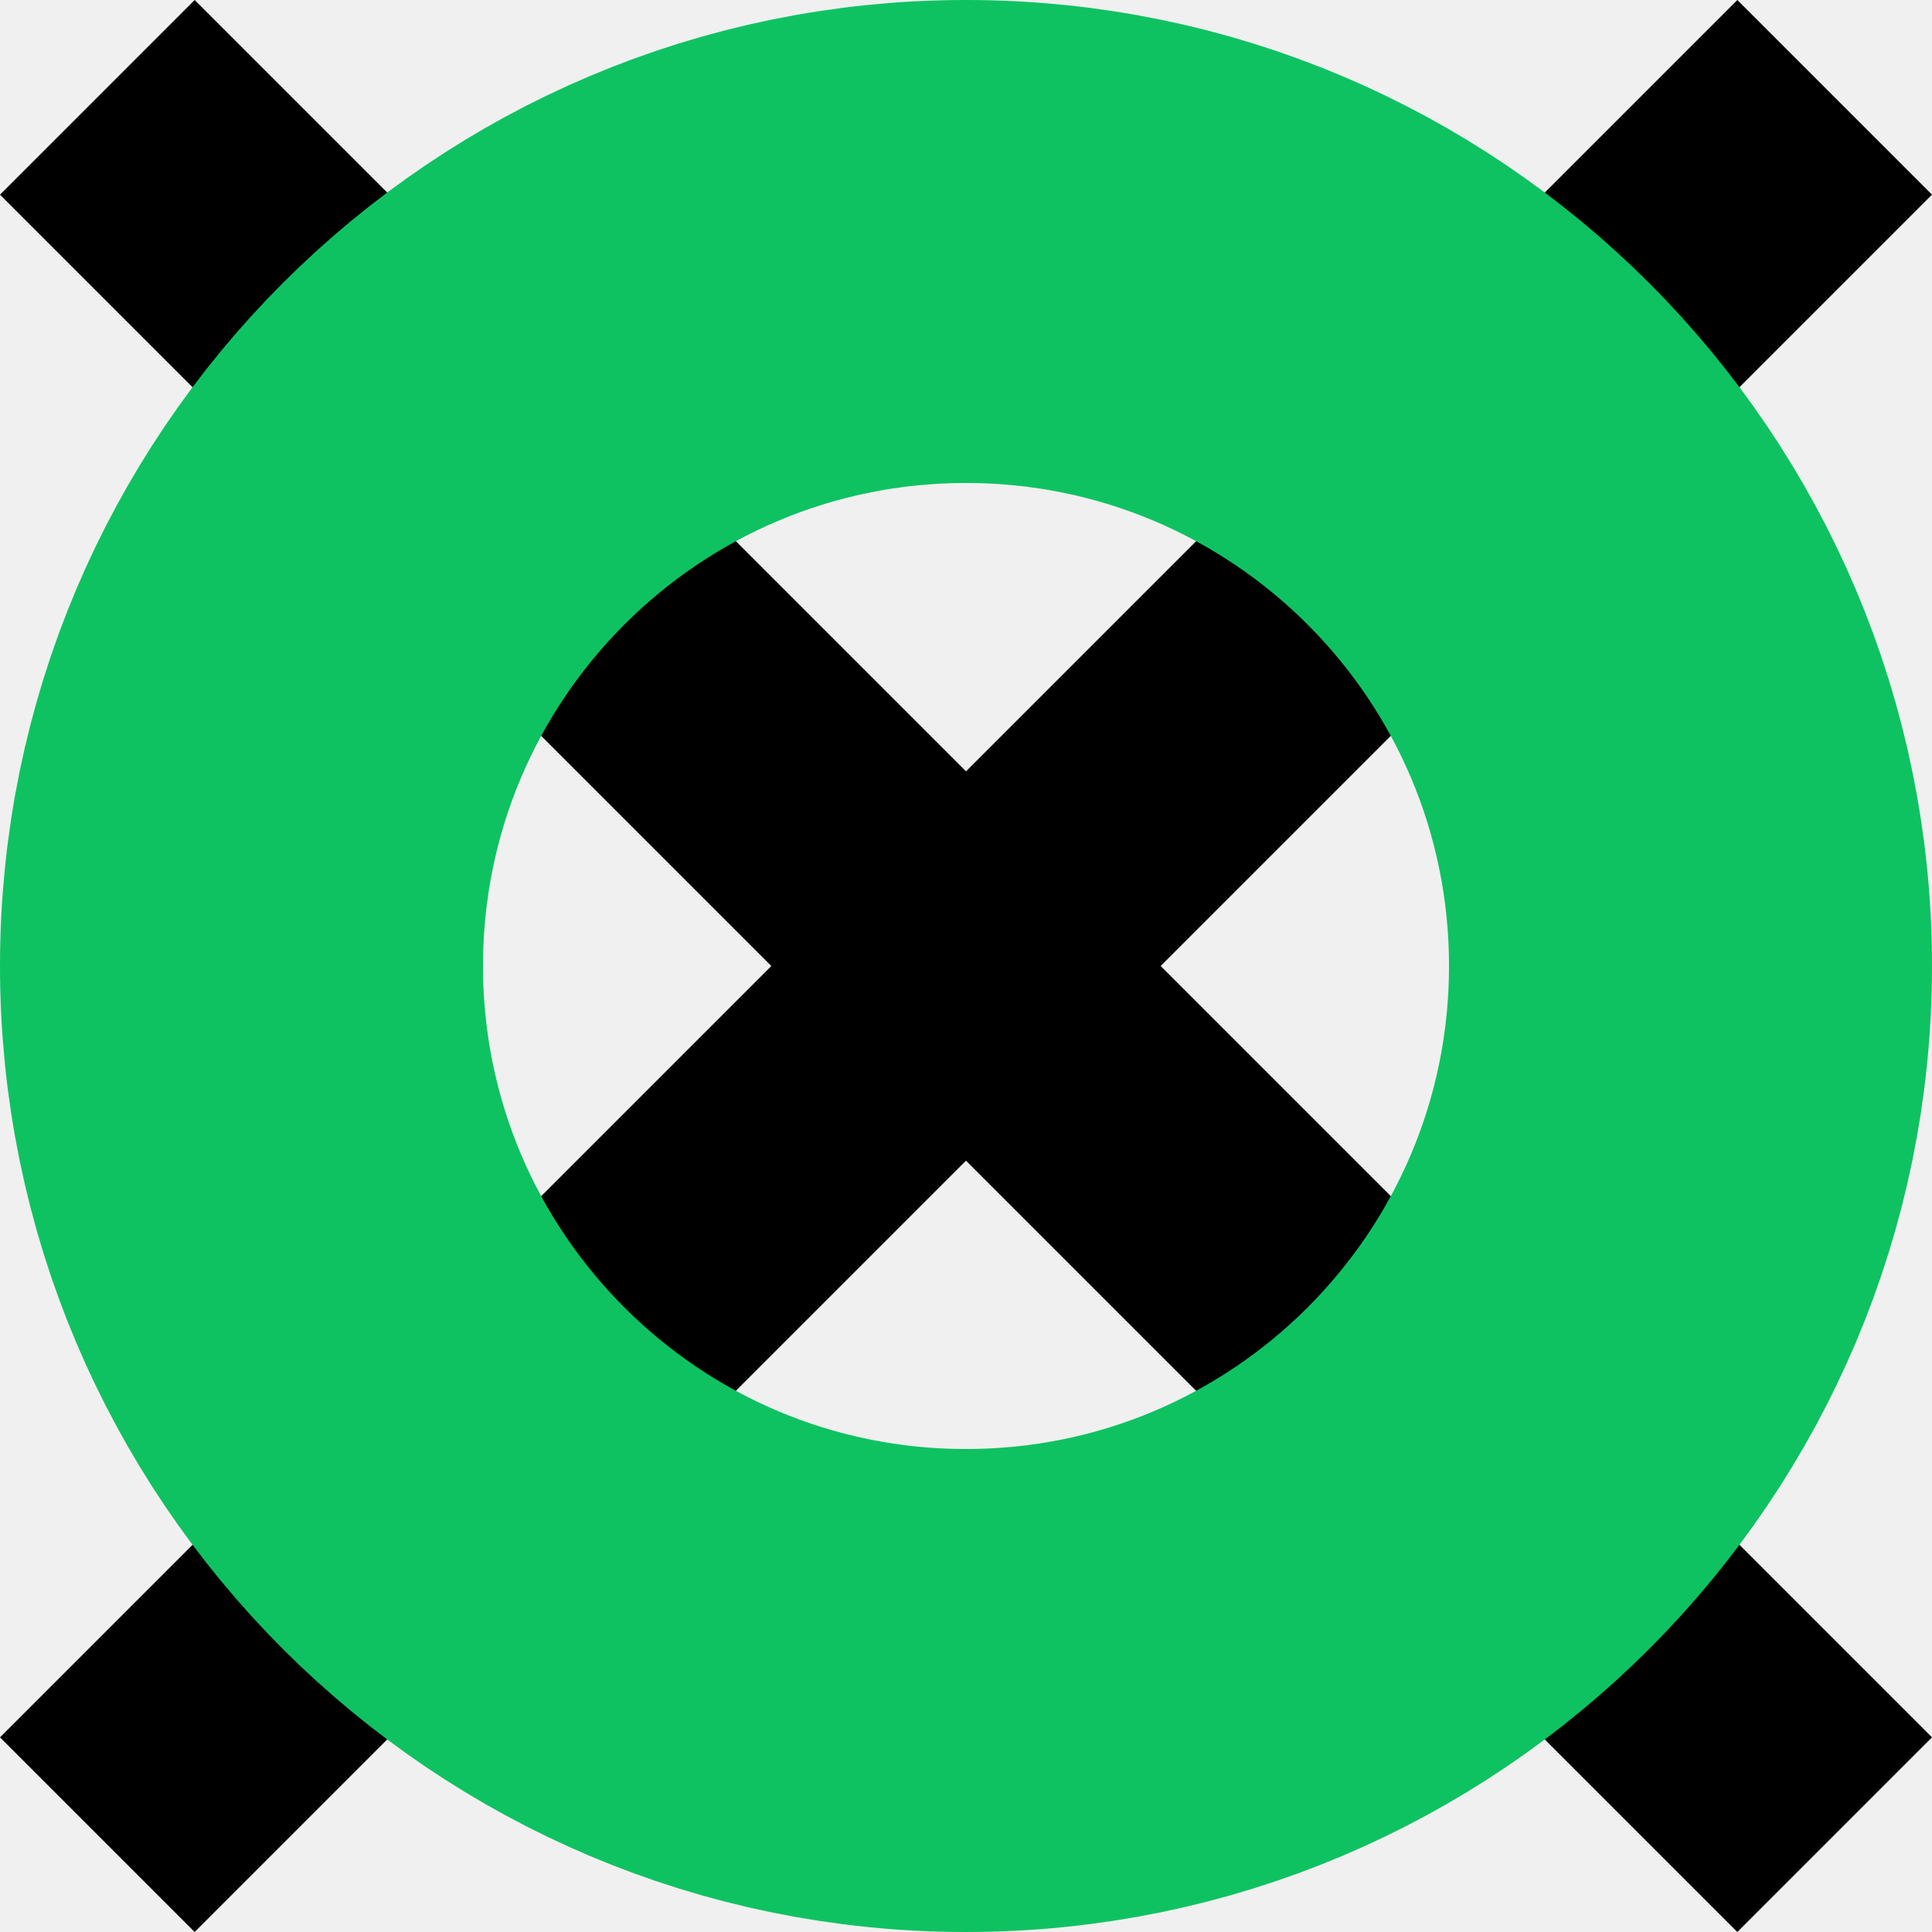
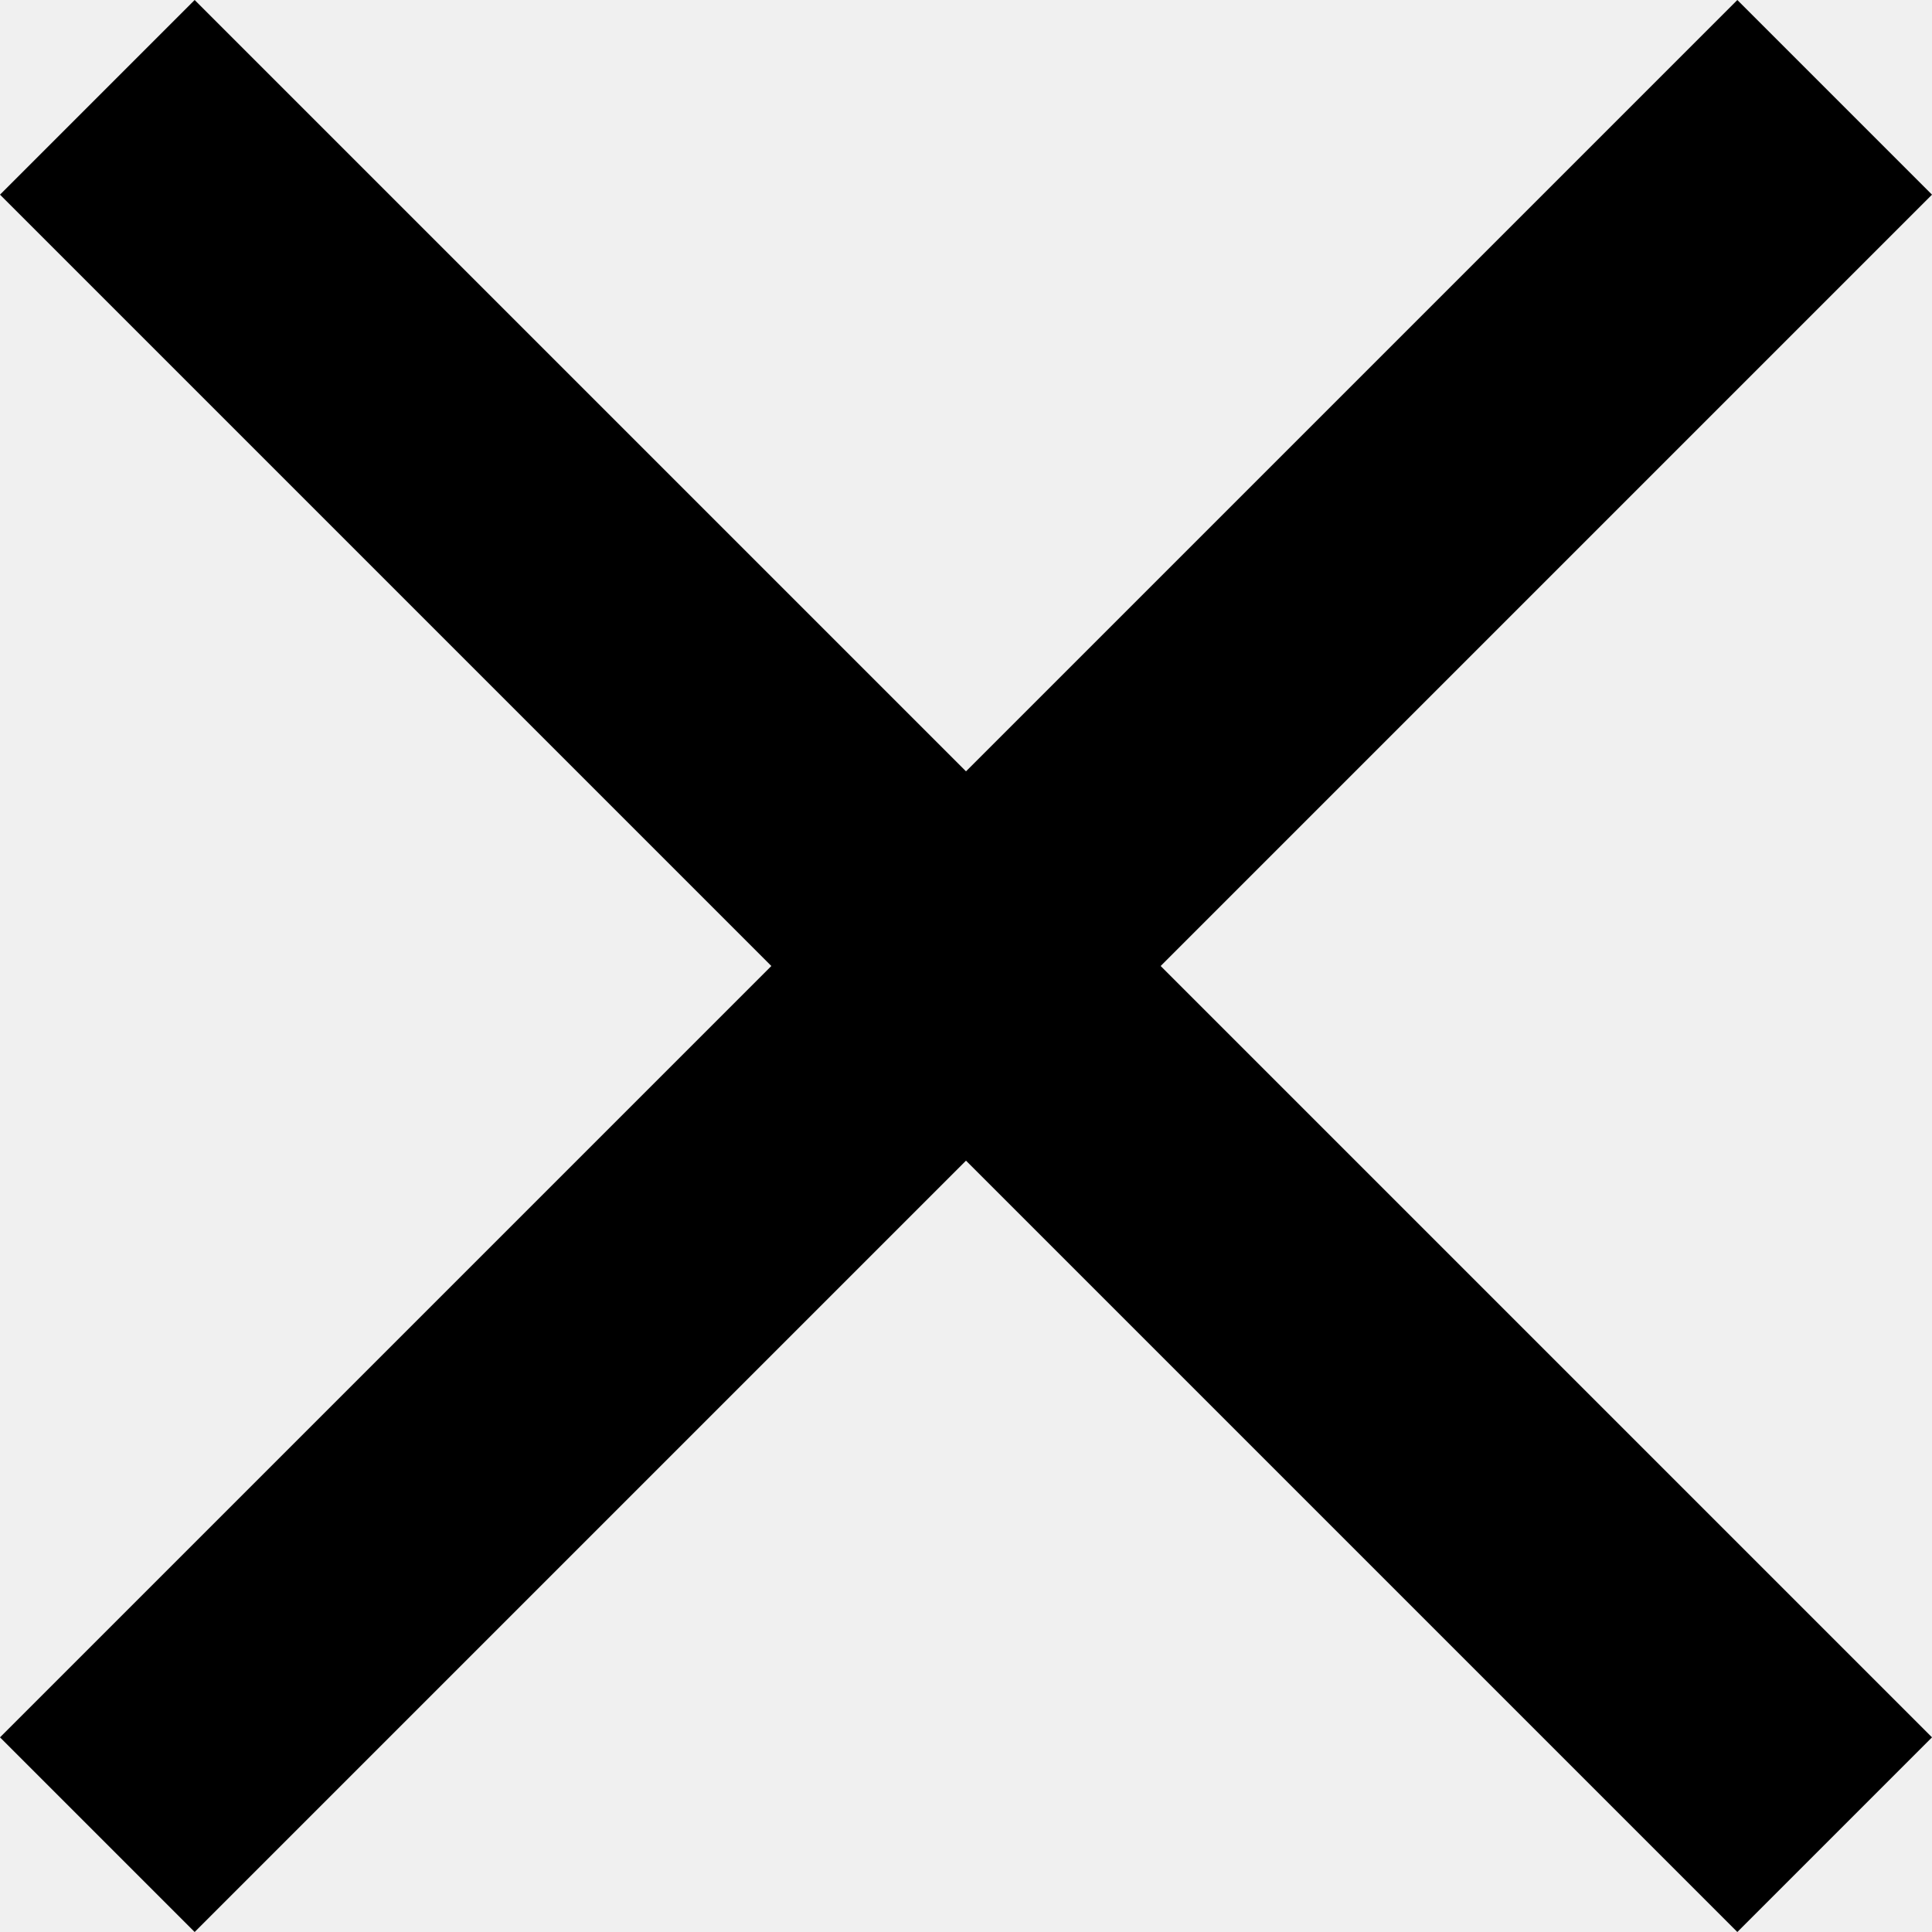
<svg xmlns="http://www.w3.org/2000/svg">
  <symbol id="facebook" viewBox="0 0 32 32">
    <path d="M32 16C32 7.162 24.837 0 16 0C7.162 0 0 7.162 0 16C0 23.988 5.85 30.606 13.5 31.806V20.625H9.438V16H13.5V12.475C13.5 8.466 15.887 6.25 19.544 6.25C21.294 6.25 23.125 6.562 23.125 6.562V10.5H21.106C19.119 10.5 18.5 11.734 18.5 13V16H22.938L22.228 20.625H18.5V31.806C26.15 30.606 32 23.988 32 16Z" />
  </symbol>
  <symbol id="instagram" viewBox="0 0 32 32">
    <path fill-rule="evenodd" clip-rule="evenodd" d="M16 0C7.163 0 0 7.163 0 16C0 24.837 7.163 32 16 32C24.837 32 32 24.837 32 16C32 7.163 24.837 0 16 0ZM12.482 7.518C13.392 7.477 13.683 7.467 16.001 7.467H15.998C18.316 7.467 18.606 7.477 19.516 7.518C20.425 7.56 21.045 7.704 21.589 7.915C22.151 8.132 22.626 8.424 23.1 8.899C23.575 9.373 23.867 9.849 24.085 10.41C24.295 10.953 24.439 11.573 24.482 12.482C24.523 13.392 24.533 13.683 24.533 16C24.533 18.318 24.523 18.608 24.482 19.518C24.439 20.426 24.295 21.046 24.085 21.589C23.867 22.15 23.575 22.626 23.1 23.101C22.626 23.575 22.151 23.868 21.59 24.085C21.047 24.297 20.426 24.44 19.518 24.482C18.607 24.523 18.317 24.534 16 24.534C13.682 24.534 13.392 24.523 12.482 24.482C11.573 24.44 10.953 24.297 10.41 24.085C9.849 23.868 9.373 23.575 8.899 23.101C8.424 22.626 8.133 22.15 7.915 21.589C7.704 21.046 7.56 20.426 7.518 19.518C7.477 18.608 7.467 18.318 7.467 16C7.467 13.683 7.477 13.392 7.518 12.481C7.559 11.573 7.703 10.953 7.914 10.41C8.133 9.849 8.425 9.373 8.899 8.899C9.374 8.424 9.85 8.133 10.411 7.915C10.954 7.704 11.574 7.56 12.482 7.518Z" />
    <path fill-rule="evenodd" clip-rule="evenodd" d="M15.235 9.004C15.384 9.004 15.544 9.004 15.716 9.004L16.001 9.004C18.279 9.004 18.549 9.013 19.449 9.054C20.281 9.092 20.733 9.231 21.033 9.347C21.432 9.502 21.715 9.687 22.014 9.986C22.313 10.284 22.498 10.569 22.653 10.967C22.769 11.267 22.909 11.719 22.947 12.551C22.987 13.45 22.996 13.721 22.996 15.998C22.996 18.276 22.987 18.546 22.947 19.445C22.908 20.277 22.769 20.729 22.653 21.029C22.498 21.427 22.313 21.711 22.014 22.01C21.715 22.308 21.432 22.493 21.033 22.648C20.733 22.765 20.281 22.904 19.449 22.942C18.549 22.983 18.279 22.992 16.001 22.992C13.722 22.992 13.452 22.983 12.553 22.942C11.721 22.903 11.269 22.764 10.968 22.648C10.57 22.493 10.285 22.308 9.987 22.009C9.688 21.711 9.503 21.427 9.348 21.029C9.231 20.728 9.092 20.277 9.054 19.445C9.013 18.545 9.005 18.275 9.005 15.996C9.005 13.717 9.013 13.448 9.054 12.549C9.092 11.717 9.231 11.265 9.348 10.964C9.503 10.566 9.688 10.282 9.987 9.983C10.285 9.684 10.57 9.5 10.968 9.345C11.269 9.227 11.721 9.089 12.553 9.05C13.34 9.015 13.645 9.004 15.235 9.002V9.004ZM20.556 10.421C19.991 10.421 19.532 10.88 19.532 11.445C19.532 12.01 19.991 12.469 20.556 12.469C21.121 12.469 21.58 12.01 21.58 11.445C21.58 10.88 21.121 10.421 20.556 10.421V10.421ZM11.618 16C11.618 13.58 13.581 11.618 16.001 11.618C18.421 11.618 20.382 13.58 20.382 16C20.382 18.42 18.421 20.381 16.001 20.381C13.581 20.381 11.618 18.42 11.618 16Z" />
    <path d="M16.001 13.156C17.572 13.156 18.845 14.429 18.845 16C18.845 17.571 17.572 18.845 16.001 18.845C14.43 18.845 13.156 17.571 13.156 16C13.156 14.429 14.43 13.156 16.001 13.156Z" />
  </symbol>
  <symbol id="telegram" viewBox="0 0 32 32">
    <path fill-rule="evenodd" clip-rule="evenodd" d="M32 16C32 24.837 24.837 32 16 32C7.163 32 0 24.837 0 16C0 7.163 7.163 0 16 0C24.837 0 32 7.163 32 16ZM10.714 14.534C9.112 15.234 7.465 15.953 5.959 16.783L5.959 16.783C5.172 17.358 6.218 17.766 7.198 18.148C7.354 18.208 7.508 18.268 7.653 18.328C7.774 18.366 7.896 18.405 8.021 18.444C9.111 18.792 10.327 19.179 11.386 18.596C13.125 17.597 14.766 16.442 16.406 15.288C16.943 14.91 17.48 14.532 18.021 14.16C18.046 14.144 18.075 14.125 18.106 14.105C18.566 13.806 19.602 13.135 19.219 14.06C18.313 15.05 17.343 15.927 16.368 16.809C15.71 17.403 15.051 17.999 14.407 18.634C13.846 19.089 13.263 20.006 13.891 20.644C15.338 21.657 16.807 22.645 18.276 23.633C18.753 23.954 19.231 24.275 19.708 24.597C20.516 25.242 21.779 24.721 21.957 23.712C22.036 23.248 22.115 22.785 22.194 22.321C22.633 19.758 23.071 17.194 23.459 14.622C23.511 14.219 23.571 13.816 23.631 13.412C23.776 12.434 23.92 11.455 23.966 10.471C23.849 9.49 22.659 9.706 21.997 9.927C18.593 11.222 15.224 12.613 11.868 14.028C11.488 14.197 11.102 14.365 10.714 14.534Z" />
  </symbol>
  <symbol id="menu-mobile" viewBox="0 0 35 32">
    <path stroke="#121212" stroke-width="3" stroke-linecap="round" stroke-linejoin="round" d="M8,16h19" />
    <path stroke="#121212" stroke-width="3" stroke-linecap="round" stroke-linejoin="round" d="M8,8h19" />
    <path stroke="#121212" stroke-width="3" stroke-linecap="round" stroke-linejoin="round" d="M8,24h19" />
  </symbol>
  <symbol id="menu-tablet" viewBox="0 0 48 32">
    <path stroke="white" stroke-width="3" stroke-linecap="round" stroke-linejoin="round" d="M8,16h32" />
    <path stroke="white" stroke-width="3" stroke-linecap="round" stroke-linejoin="round" d="M8,8h32" />
    <path stroke="white" stroke-width="3" stroke-linecap="round" stroke-linejoin="round" d="M8,24h32" />
  </symbol>
  <symbol id="menu-desktop" viewBox="0 0 40 32">
    <path stroke="white" stroke-width="3" stroke-linecap="round" stroke-linejoin="round" d="M8,16h24" />
    <path stroke="white" stroke-width="3" stroke-linecap="round" stroke-linejoin="round" d="M8,8h24" />
    <path stroke="white" stroke-width="3" stroke-linecap="round" stroke-linejoin="round" d="M8,24h24" />
  </symbol>
  <symbol id="menu-cross" viewBox="0 0 32 32">
    <path stroke="white" stroke-width="3" stroke-linecap="round" stroke-linejoin="round" d="M24,8L8,24" />
    <path stroke="white" stroke-width="3" stroke-linecap="round" stroke-linejoin="round" d="M8,8l16,16" />
  </symbol>
  <symbol id="slider-left-arrow" viewBox="0 0 10 20">
    <path stroke="#EEEEEE" fill="none" stroke-width="2" stroke-linecap="round" stroke-linejoin="round" d="M9 1L1 10L9 19" />
  </symbol>
  <symbol id="slider-right-arrow" viewBox="0 0 10 20">
    <path stroke="#EEEEEE" fill="none" stroke-width="2" stroke-linecap="round" stroke-linejoin="round" d="M1 1L9 10L1 19" />
  </symbol>
  <symbol id="location" viewBox="0 0 18 20">
    <path stroke="#999999" fill="none" stroke-width="2" stroke-linecap="round" stroke-linejoin="round" d="M16.08 8.364C16.08 14.091 8.54 19 8.54 19C8.54 19 1 14.091 1 8.364C1 6.411 1.794 4.538 3.208 3.157C4.622 1.776 6.54 1 8.54 1C10.54 1 12.458 1.776 13.872 3.157C15.286 4.538 16.08 6.411 16.08 8.364Z" />
    <path stroke="#999999" fill="none" stroke-width="2" stroke-linecap="round" stroke-linejoin="round" d="M8.54 10.818C9.928 10.818 11.053 9.719 11.053 8.364C11.053 7.008 9.928 5.909 8.54 5.909C7.152 5.909 6.027 7.008 6.027 8.364C6.027 9.719 7.152 10.818 8.54 10.818Z" />
  </symbol>
  <symbol id="dot" viewBox="0 0 8 8">
    <circle cx="4" cy="4" r="4" />
  </symbol>
  <symbol id="breadcrumbs-arrow" viewBox="0 0 6 8">
    <path d="M0 0L6 4.03L0 8V0Z" fill="#999999" />
  </symbol>
  <svg id="input-select-cross" viewBox="0 0 8 8">
    <path d="M8 0.806L7.194 0L4 3.194L0.806 0L0 0.806L3.194 4L0 7.194L0.806 8L4 4.806L7.194 8L8 7.194L4.806 4L8 0.806Z" />
  </svg>
-   <svg id="radio-button-active" viewBox="0 0 12 12" fill="none">
-     <circle cx="6" cy="6" r="4.5" stroke="#0EC261" stroke-width="3" />
-   </svg>
</svg>
